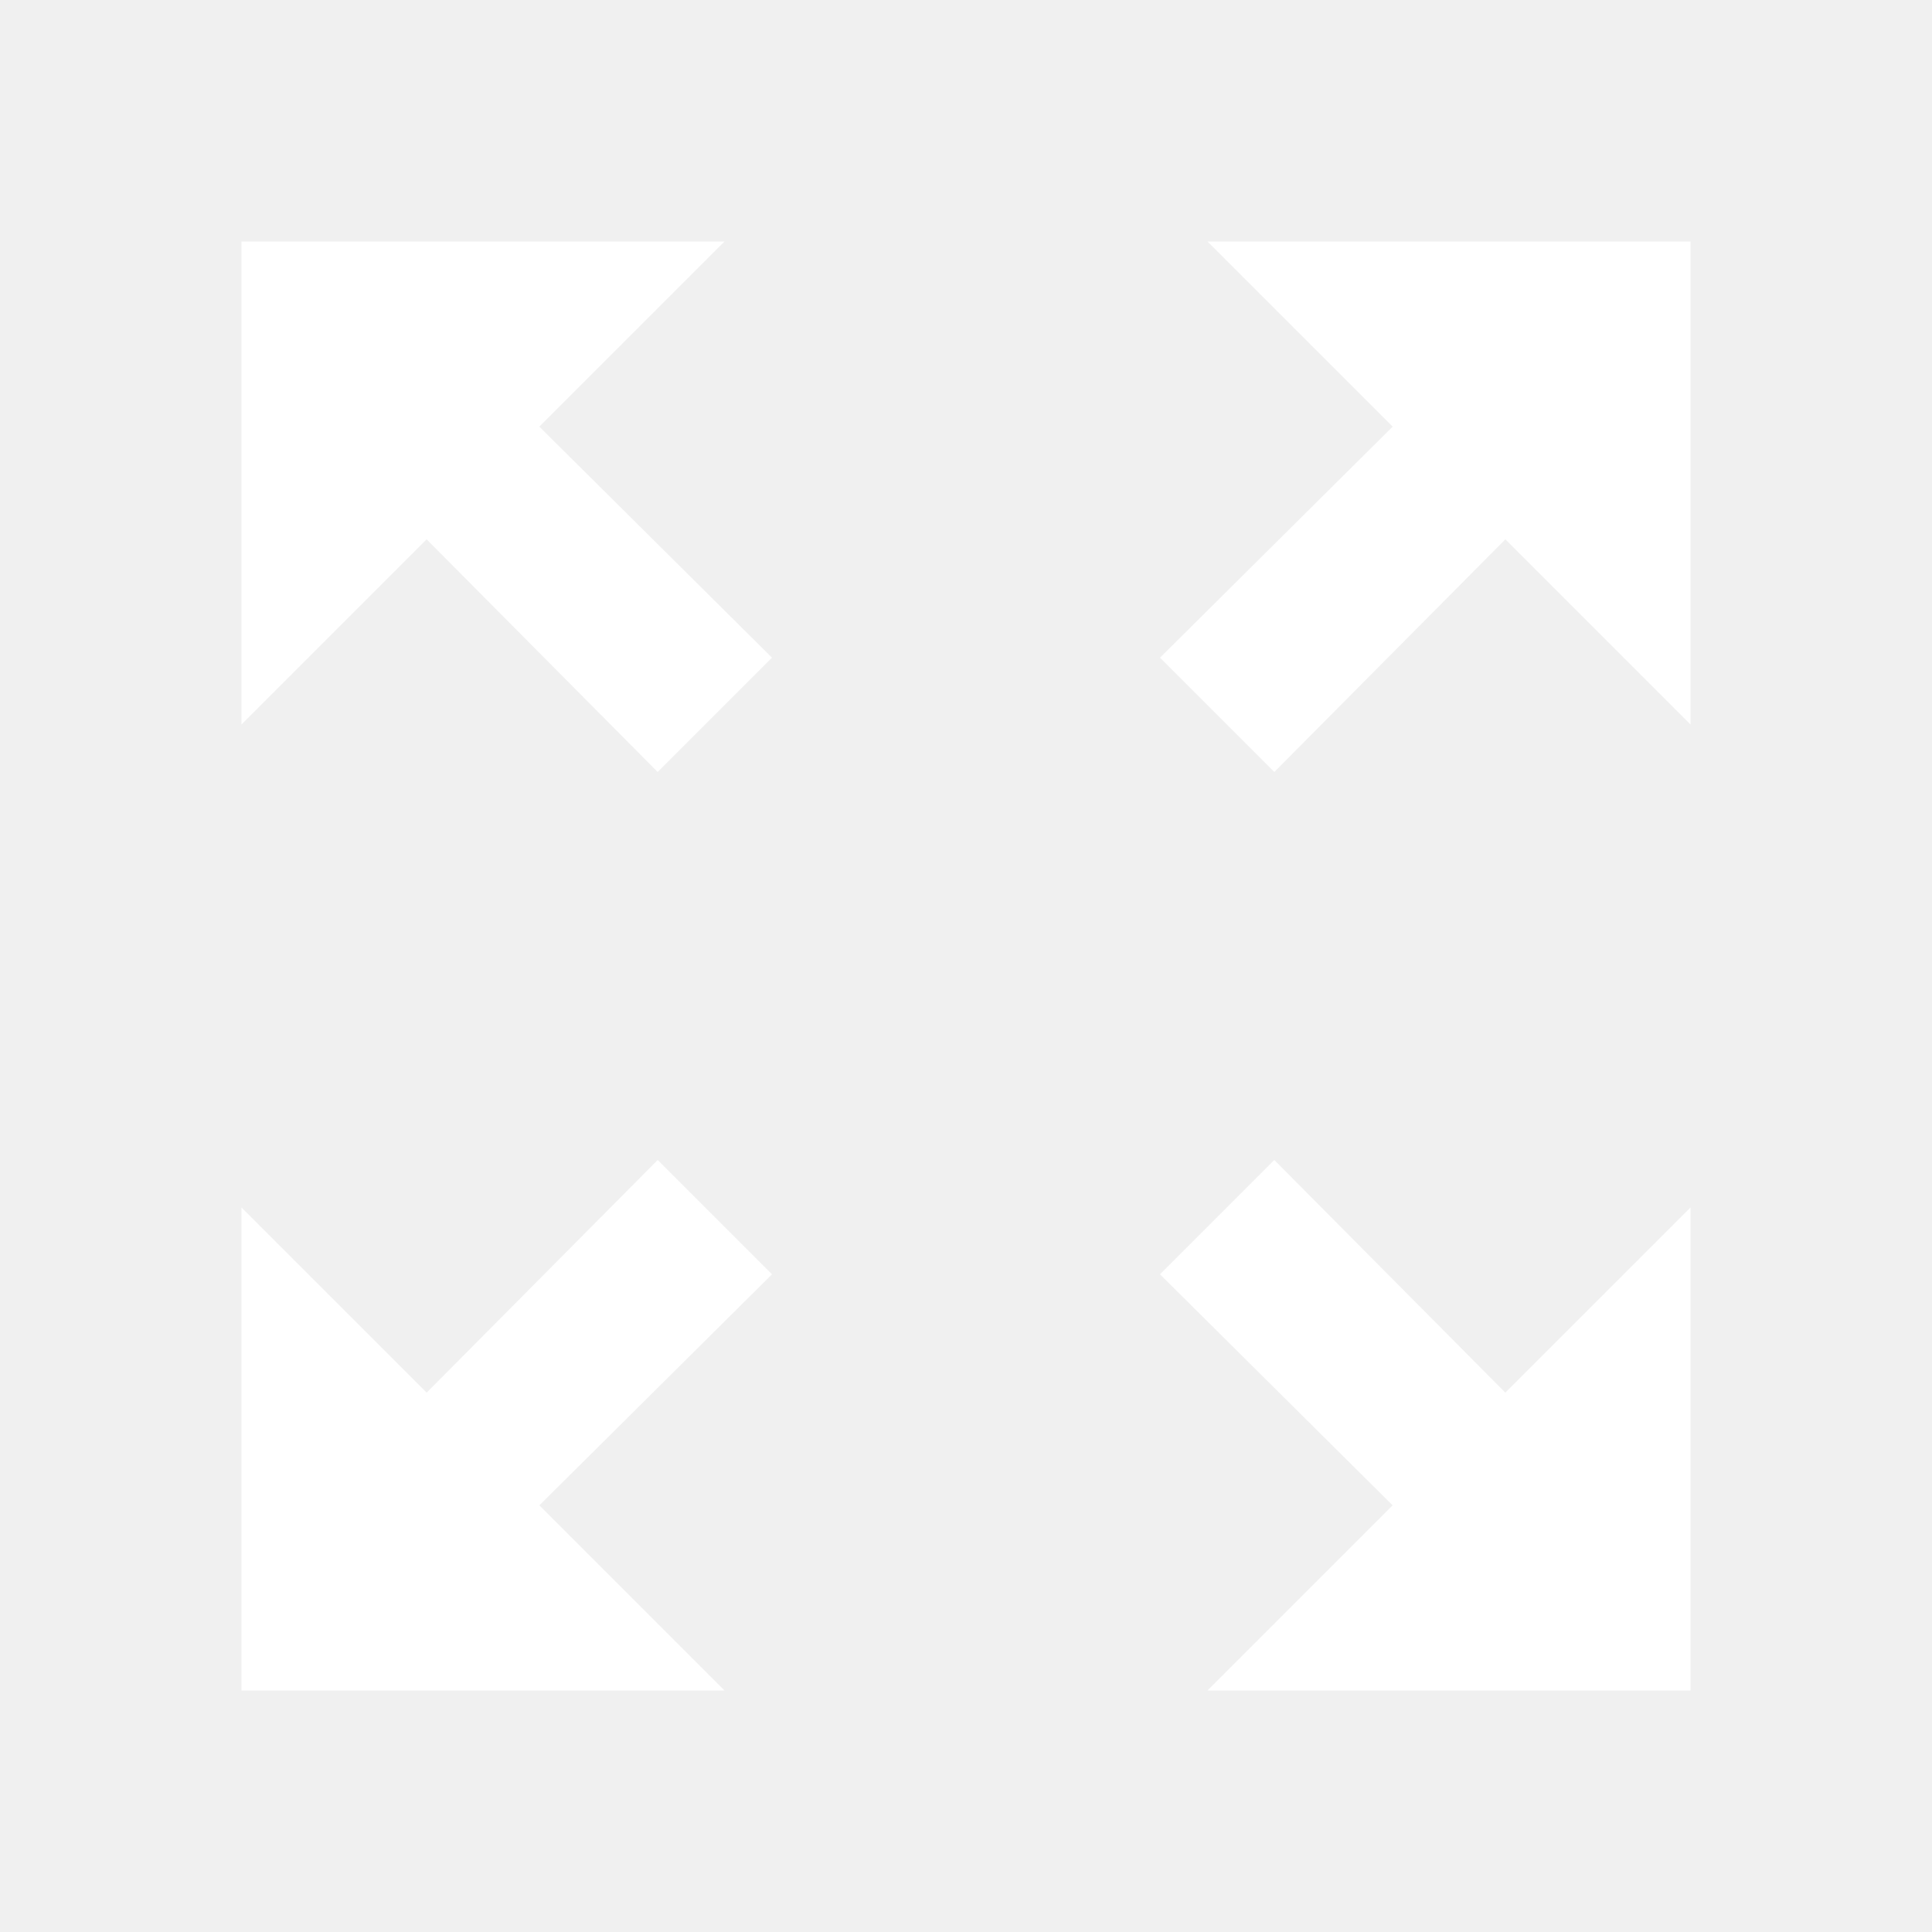
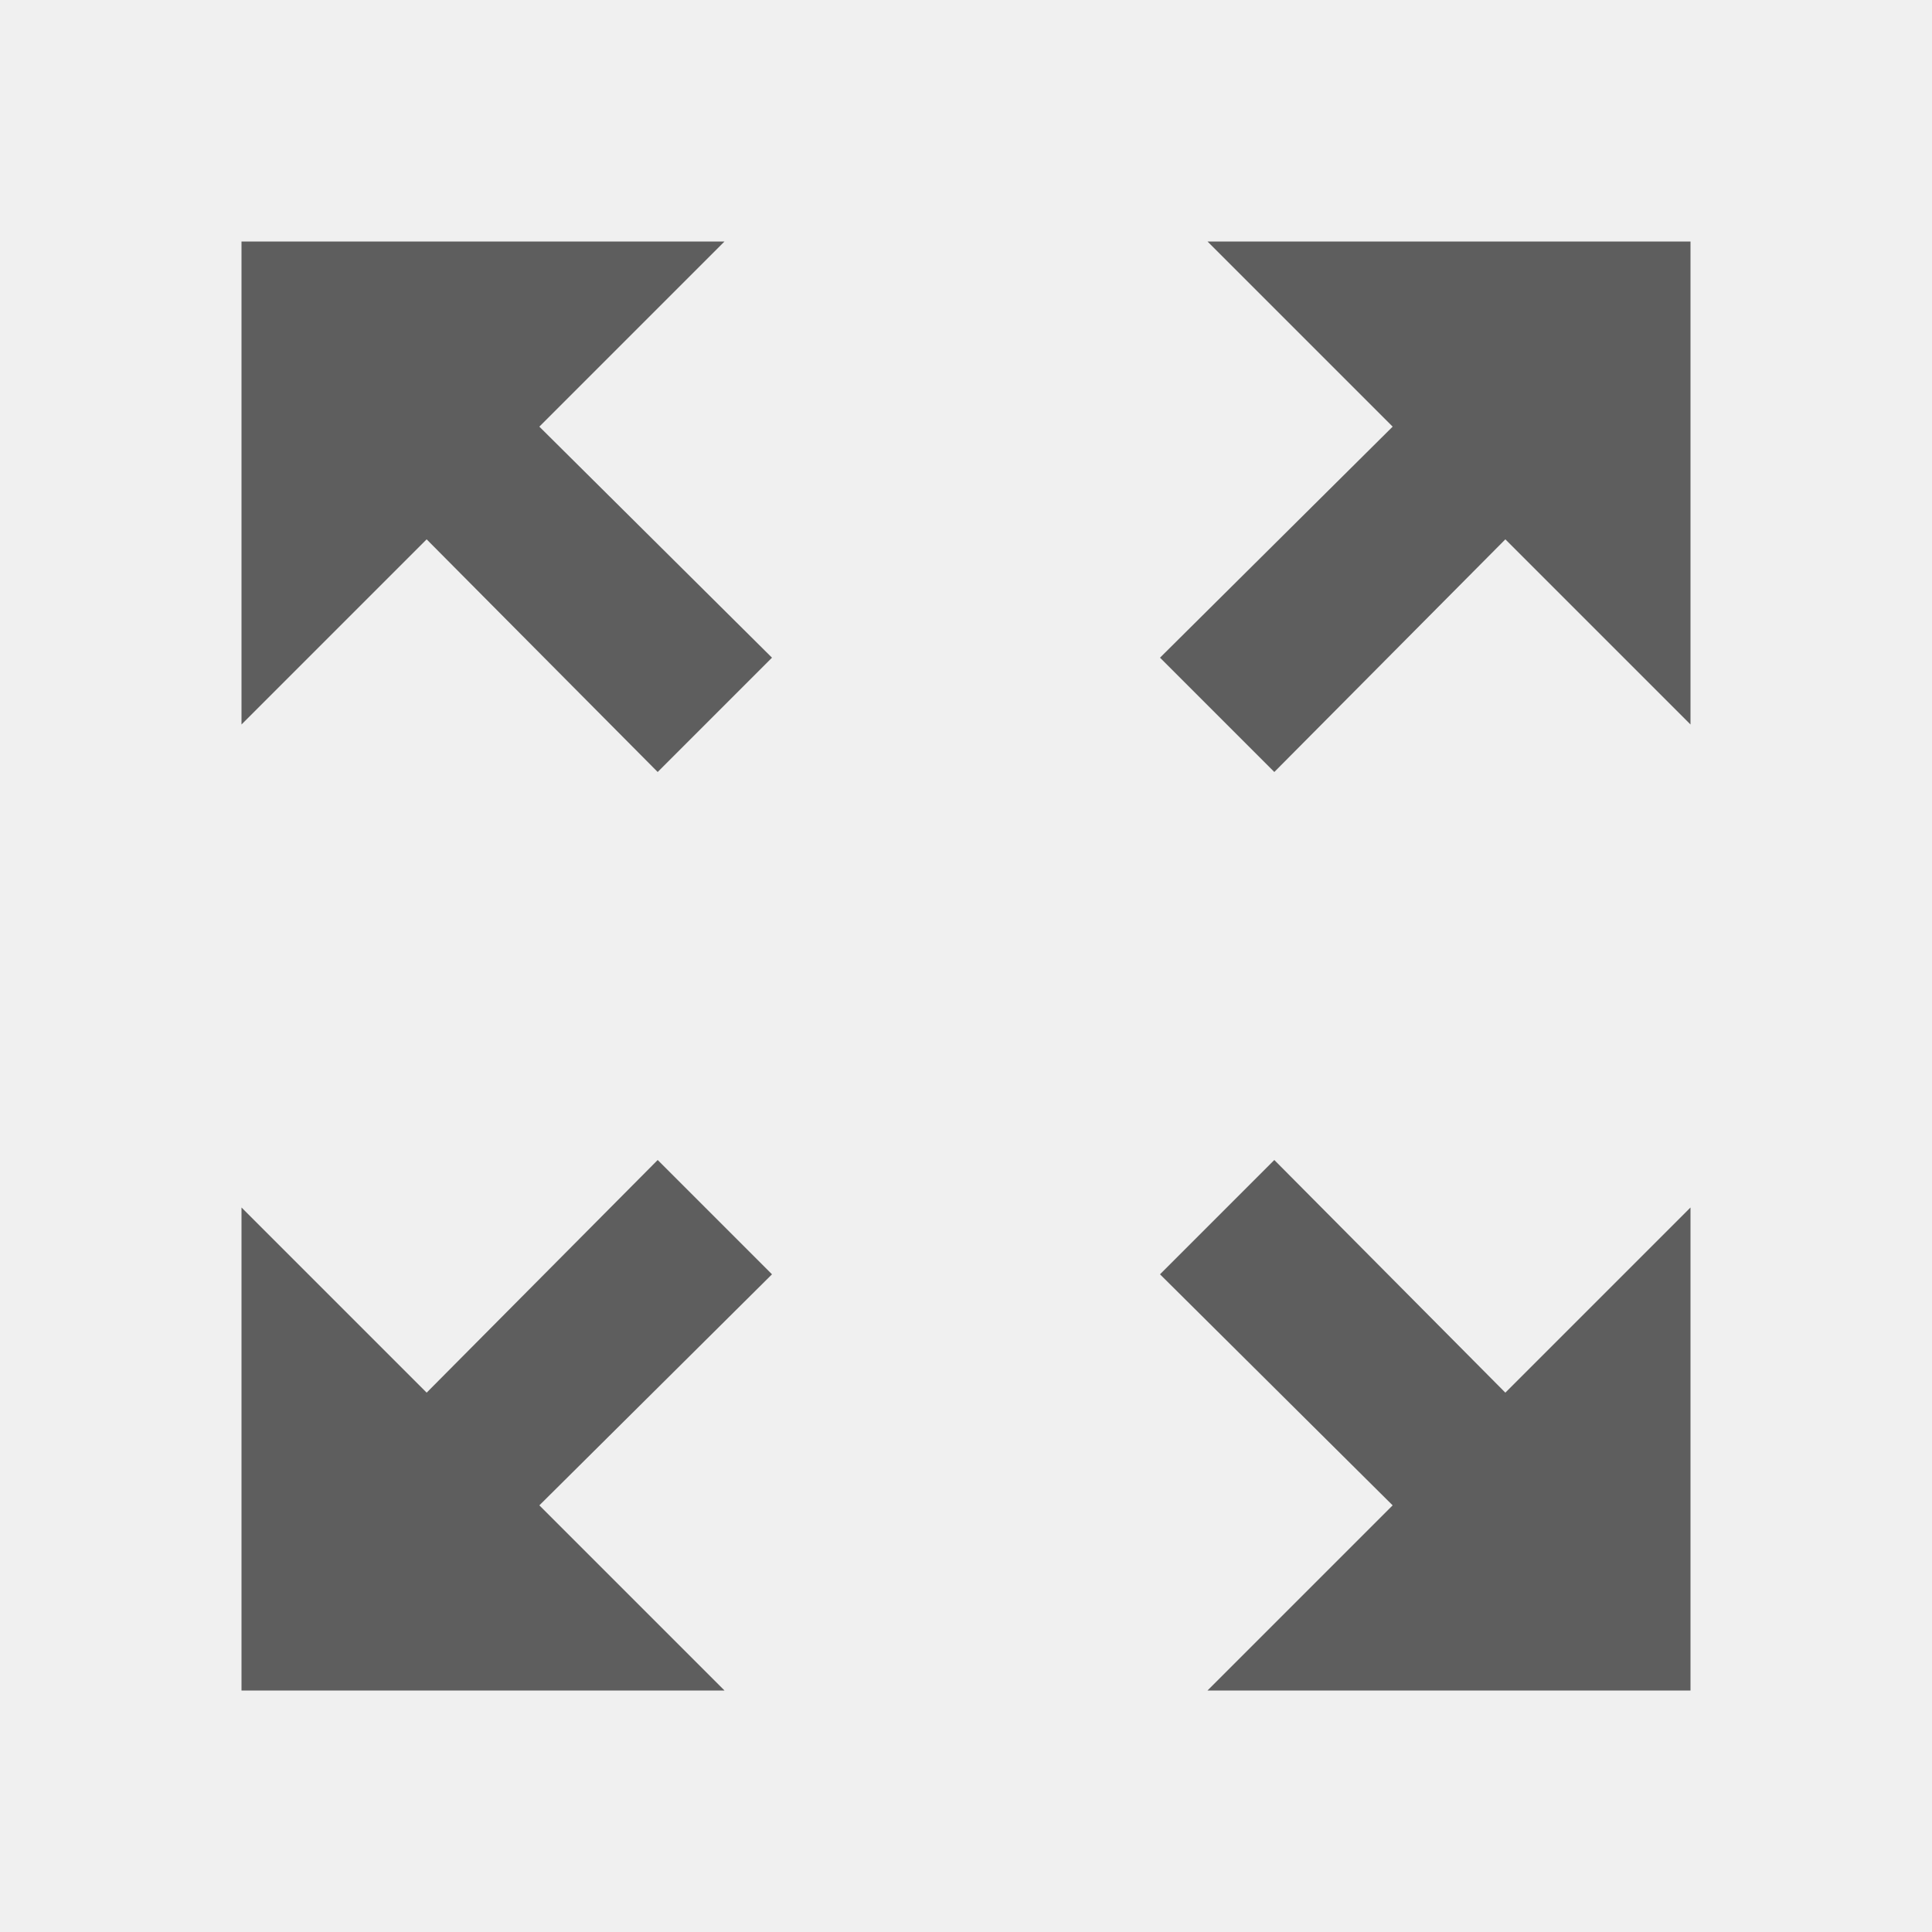
- <svg xmlns="http://www.w3.org/2000/svg" enable-background="new 0 0 24 24" viewBox="0 0 24 24" fill="white" width="48px" height="48px">
+ <svg xmlns="http://www.w3.org/2000/svg" enable-background="new 0 0 24 24" viewBox="0 0 24 24" fill="#5E5E5E" width="48px" height="48px">
  <g>
    <rect fill="none" height="24" width="24" />
  </g>
  <g>
    <g>
      <g>
        <path d="M15,3l2.3,2.3l-2.89,2.87l1.42,1.42L18.7,6.7L21,9V3H15z M3,9l2.3-2.3l2.87,2.89l1.42-1.42L6.7,5.3L9,3H3V9z M9,21 l-2.3-2.3l2.89-2.87l-1.42-1.42L5.3,17.3L3,15v6H9z M21,15l-2.3,2.3l-2.87-2.89l-1.42,1.42l2.89,2.87L15,21h6V15z" />
      </g>
    </g>
  </g>
</svg>
